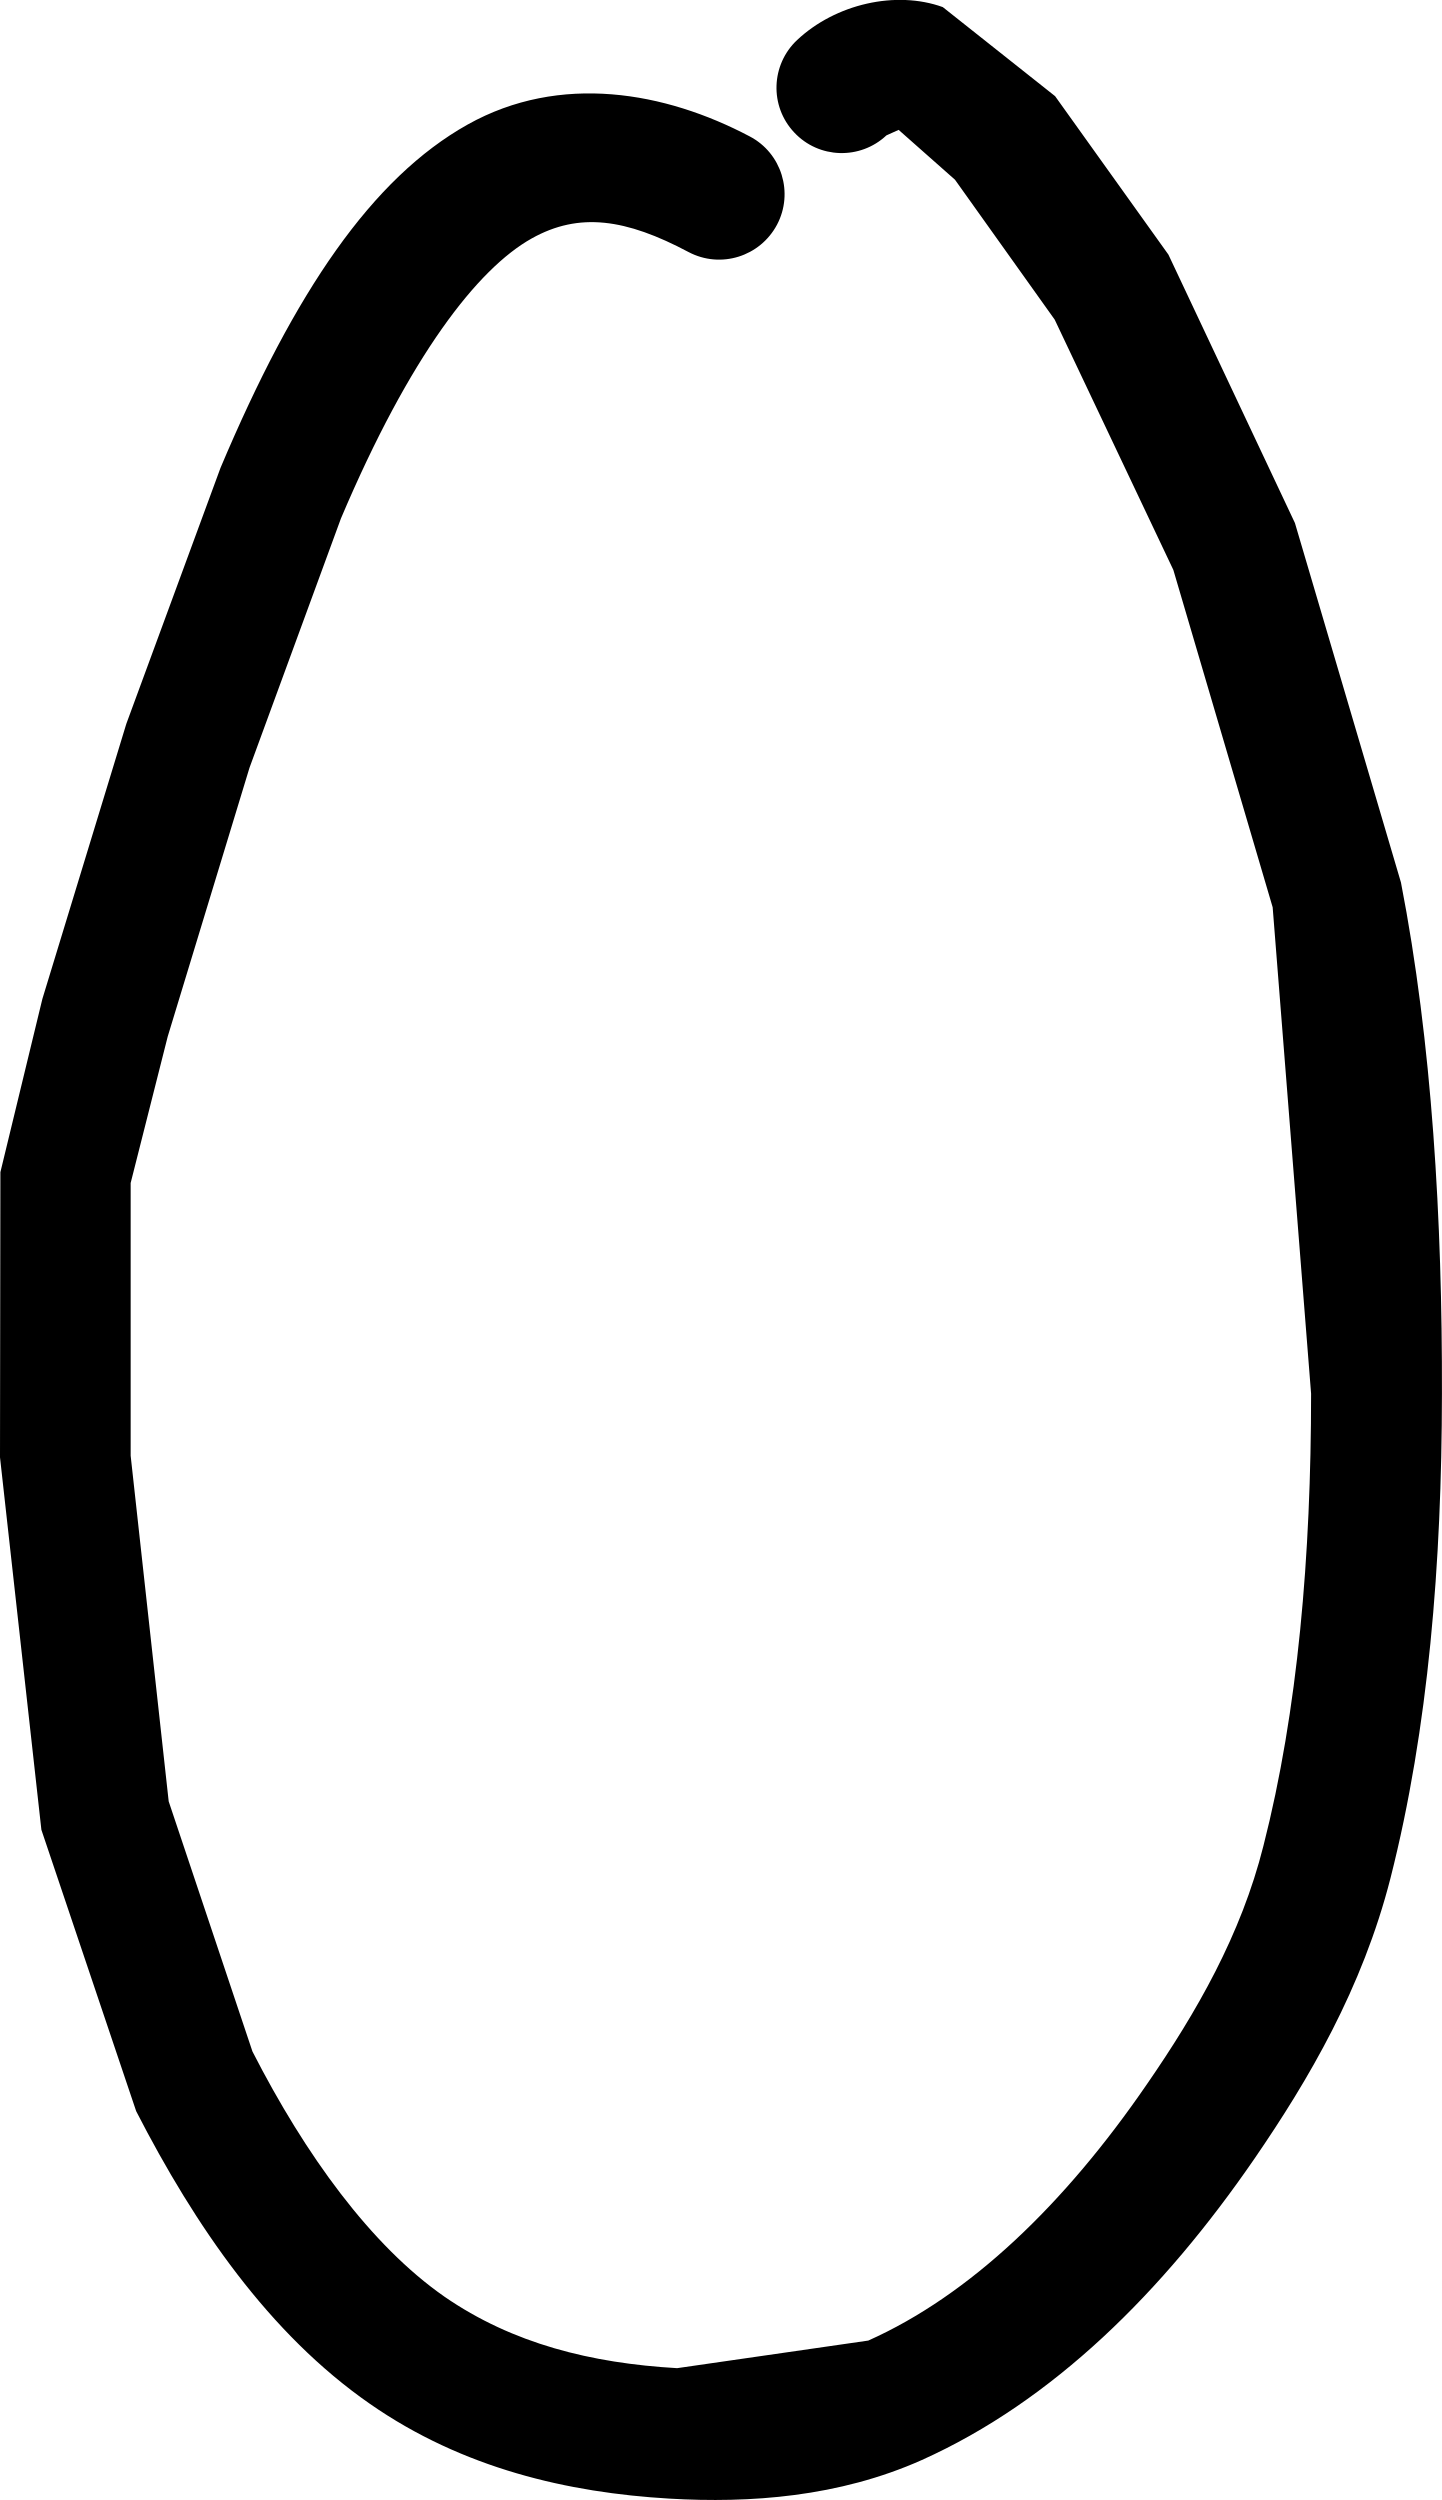
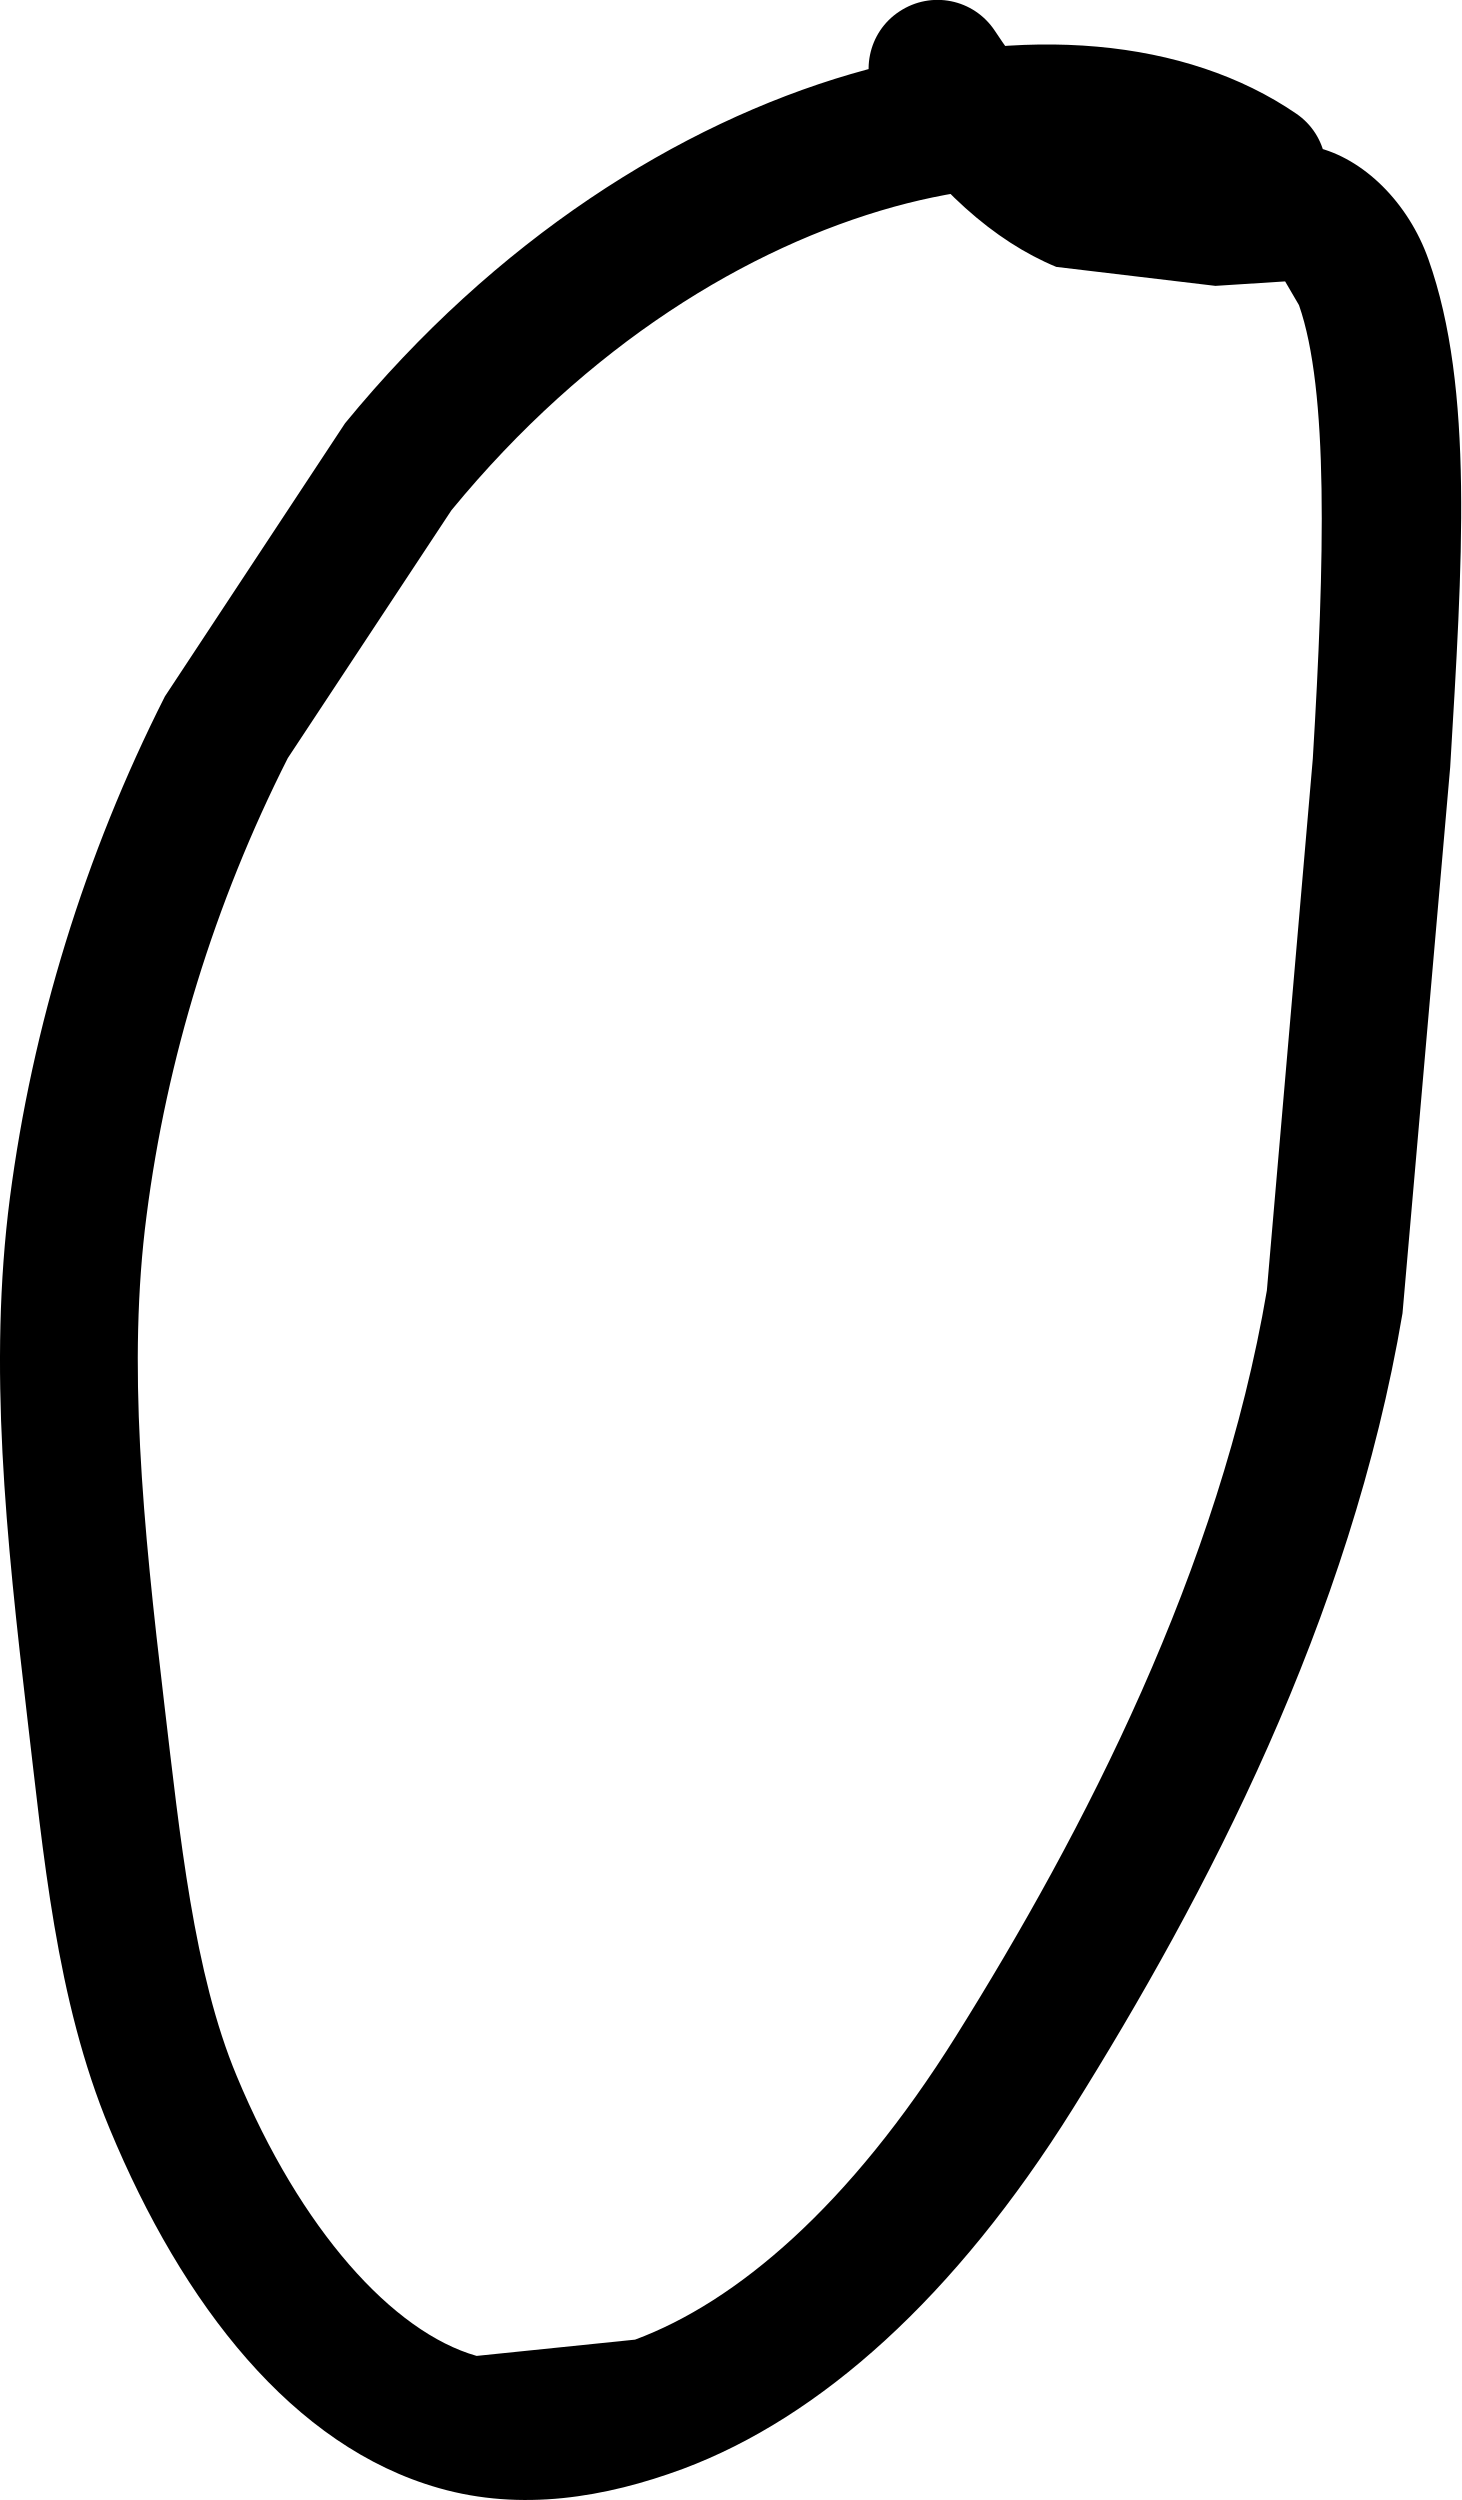
- <svg xmlns="http://www.w3.org/2000/svg" viewBox="0 0 7.317 12.686" width="7.317" height="12.686">
+ <svg xmlns="http://www.w3.org/2000/svg" viewBox="0 0 18.323 31.351" width="18.323" height="31.351">
  <g fill="black" stroke="none">
-     <path d="M 4.498 0.687 C 4.365 0.812 4.155 0.806 4.030 0.672 C 3.904 0.538 3.912 0.328 4.045 0.203 C 4.240 0.020 4.546 -0.050 4.784 0.036 L 5.354 0.488 L 5.929 1.292 L 6.571 2.654 L 7.109 4.478 C 7.267 5.290 7.319 6.195 7.317 7.074 C 7.316 7.930 7.249 8.771 7.056 9.530 C 6.913 10.090 6.640 10.554 6.367 10.952 C 5.900 11.632 5.341 12.185 4.678 12.483 C 4.257 12.671 3.805 12.703 3.397 12.679 C 2.883 12.649 2.348 12.526 1.877 12.198 C 1.366 11.843 0.991 11.297 0.691 10.713 L 0.210 9.285 L 0.000 7.395 L 0.002 5.948 L 0.215 5.069 L 0.641 3.673 L 1.119 2.374 C 1.497 1.478 1.888 0.904 2.373 0.632 C 2.843 0.369 3.376 0.466 3.804 0.692 C 3.967 0.777 4.028 0.979 3.943 1.140 C 3.857 1.302 3.657 1.365 3.494 1.279 C 3.176 1.110 2.939 1.075 2.698 1.210 C 2.423 1.364 2.080 1.805 1.730 2.631 L 1.266 3.896 L 0.851 5.260 L 0.663 6.003 L 0.663 7.387 L 0.856 9.141 L 1.281 10.410 C 1.550 10.936 1.882 11.394 2.255 11.654 C 2.601 11.893 3.001 11.992 3.436 12.017 L 4.406 11.877 C 4.921 11.647 5.401 11.187 5.820 10.576 C 6.072 10.211 6.298 9.817 6.411 9.367 C 6.586 8.683 6.653 7.892 6.653 7.072 L 6.458 4.604 L 5.954 2.892 L 5.352 1.622 L 4.846 0.912 L 4.560 0.659 L 4.498 0.687 Z" />
+     <path d="M 11.034 1.338 C 10.774 0.940 10.882 0.403 11.280 0.143 C 11.679 -0.121 12.211 -0.013 12.475 0.385 C 13.514 1.961 14.233 1.944 15.086 1.866 L 16.493 1.844 C 17.099 1.983 17.662 2.542 17.913 3.252 C 18.489 4.875 18.337 7.083 18.186 9.620 L 17.588 16.469 C 16.939 20.318 15.116 23.786 13.454 26.444 C 11.973 28.812 10.289 30.315 8.566 30.960 C 7.587 31.323 6.535 31.496 5.505 31.202 C 3.674 30.683 2.293 28.907 1.375 26.695 C 0.699 25.072 0.544 23.232 0.344 21.556 C 0.076 19.257 -0.149 17.136 0.124 15.023 C 0.405 12.871 1.059 10.728 2.068 8.733 L 4.327 5.308 C 8.107 0.697 13.493 -0.467 16.255 1.425 C 16.649 1.693 16.748 2.230 16.480 2.624 C 16.212 3.018 15.675 3.117 15.281 2.849 C 14.502 2.312 12.956 2.113 11.211 2.593 C 9.384 3.100 7.371 4.317 5.661 6.399 L 3.609 9.507 C 2.687 11.330 2.089 13.287 1.838 15.244 C 1.596 17.101 1.790 19.084 2.059 21.357 C 2.258 23.037 2.431 24.747 2.968 26.033 C 3.769 27.959 4.925 29.245 5.977 29.544 L 7.964 29.340 C 9.233 28.869 10.653 27.669 11.990 25.531 C 13.588 22.976 15.294 19.682 15.887 16.183 L 16.463 9.516 C 16.614 7.014 16.662 4.892 16.290 3.827 L 16.116 3.529 L 15.242 3.585 L 13.246 3.347 C 12.471 3.026 11.718 2.368 11.034 1.338 Z" />
  </g>
</svg>
